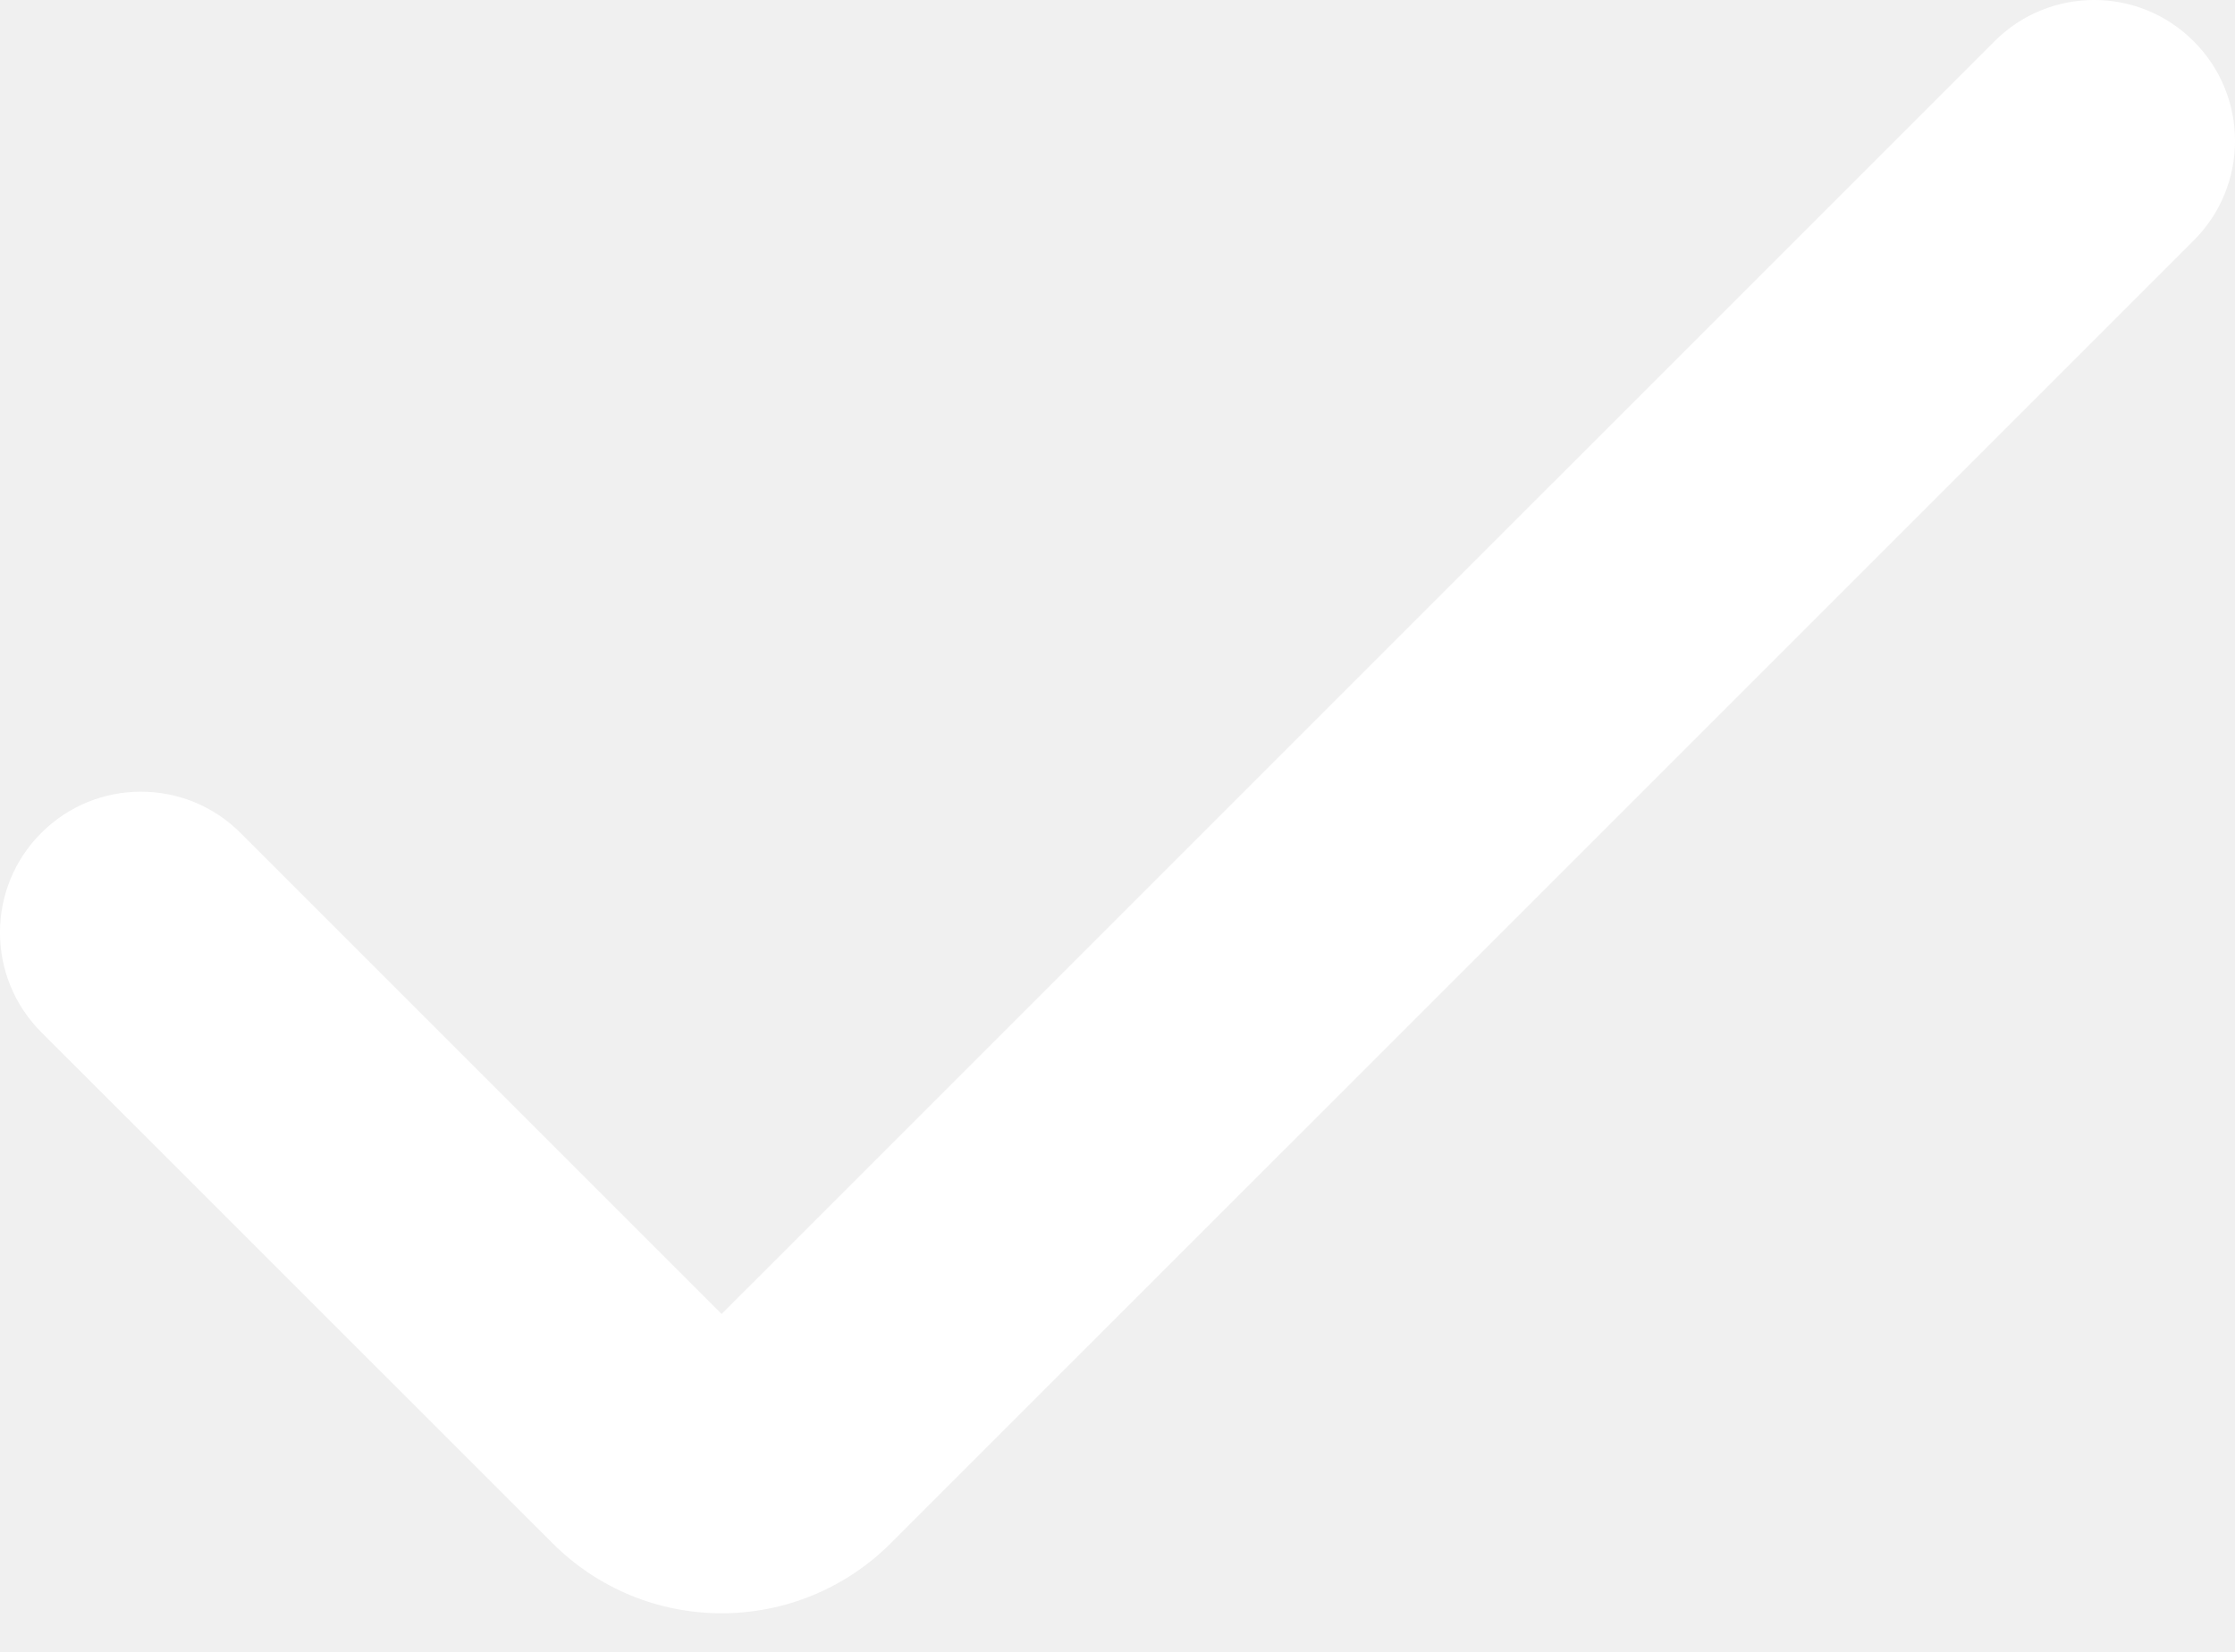
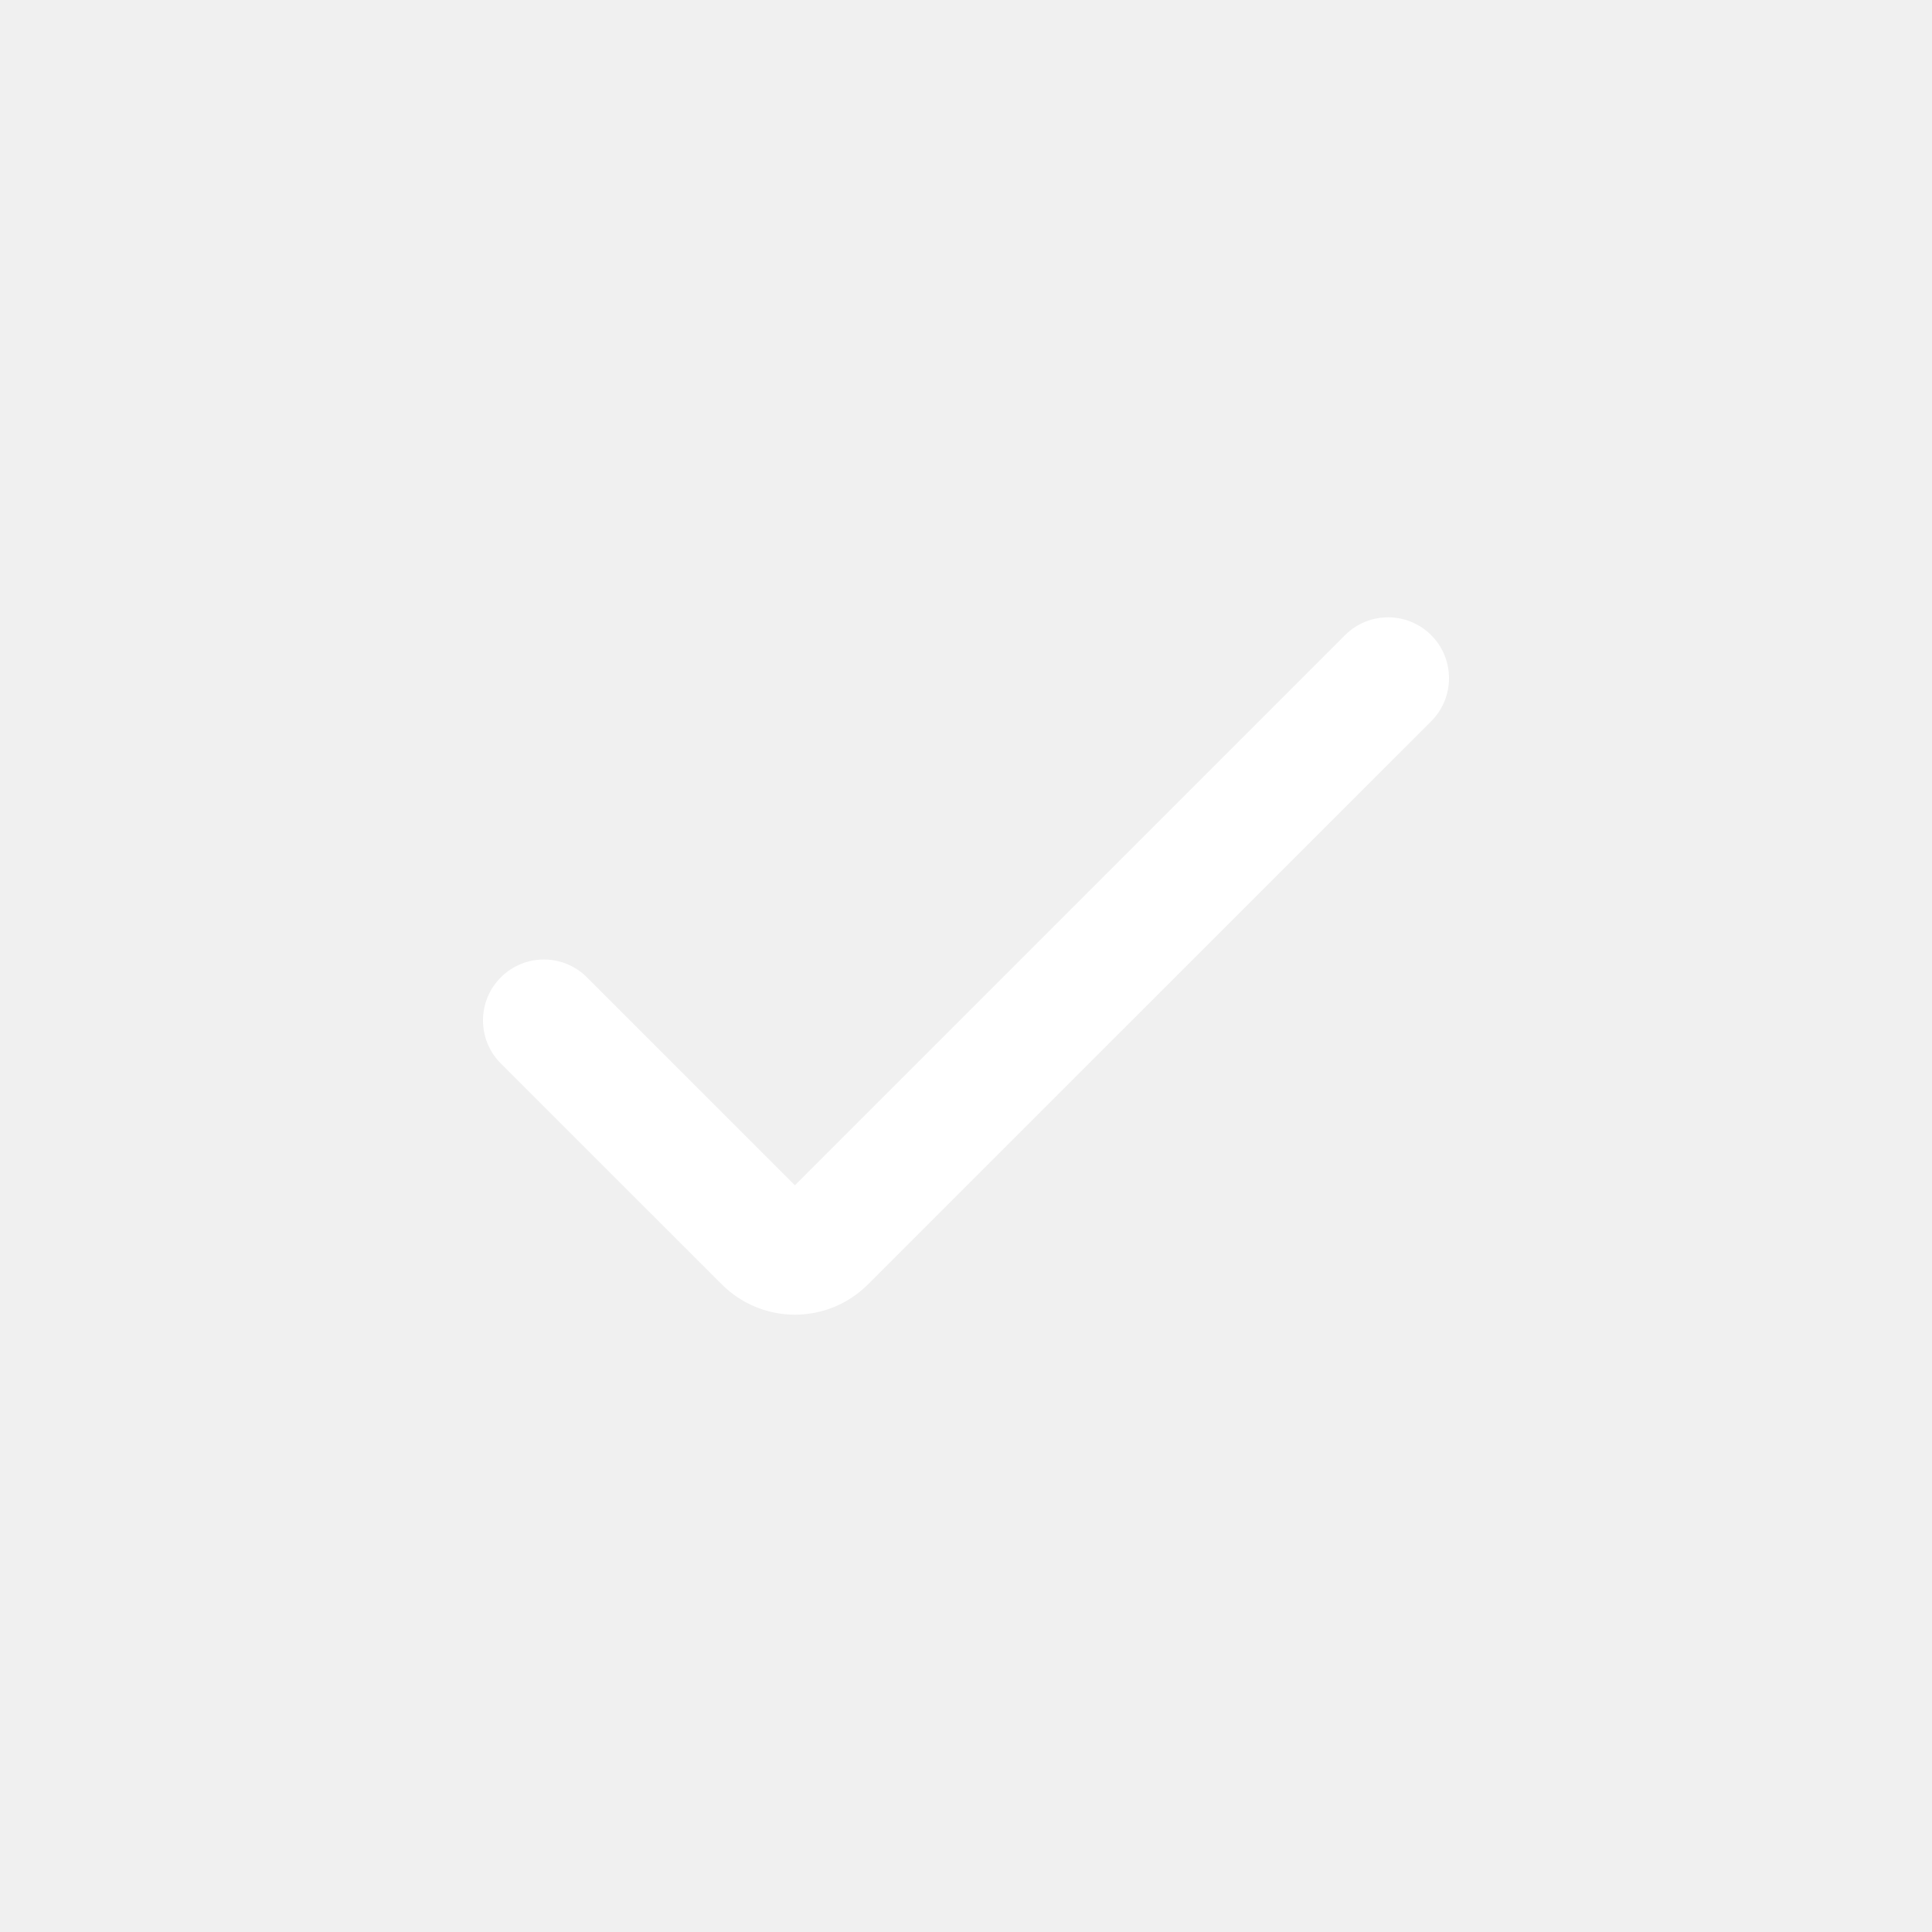
- <svg xmlns="http://www.w3.org/2000/svg" width="23" height="17" viewBox="0 0 23 17" fill="none">
-   <path d="M7.426 16.603C6.773 16.604 6.147 16.344 5.686 15.882L0.425 10.623C-0.142 10.056 -0.142 9.138 0.425 8.572C0.991 8.006 1.909 8.006 2.475 8.572L7.426 13.523L20.525 0.425C21.091 -0.142 22.009 -0.142 22.575 0.425C23.142 0.991 23.142 1.909 22.575 2.475L9.167 15.882C8.705 16.344 8.079 16.604 7.426 16.603Z" fill="white" />
+ <svg xmlns="http://www.w3.org/2000/svg" width="48" height="48" viewBox="0 0 48 48" fill="none">
+   <path d="M19.749 32.663C19.068 32.663 18.415 32.392 17.933 31.91L12.443 26.422C11.852 25.831 11.852 24.873 12.443 24.282C13.034 23.691 13.992 23.691 14.583 24.282L19.749 29.448L33.417 15.78C34.008 15.19 34.966 15.19 35.557 15.78C36.148 16.371 36.148 17.329 35.557 17.92L21.565 31.91C21.084 32.392 20.43 32.663 19.749 32.663Z" fill="white" />
</svg>
